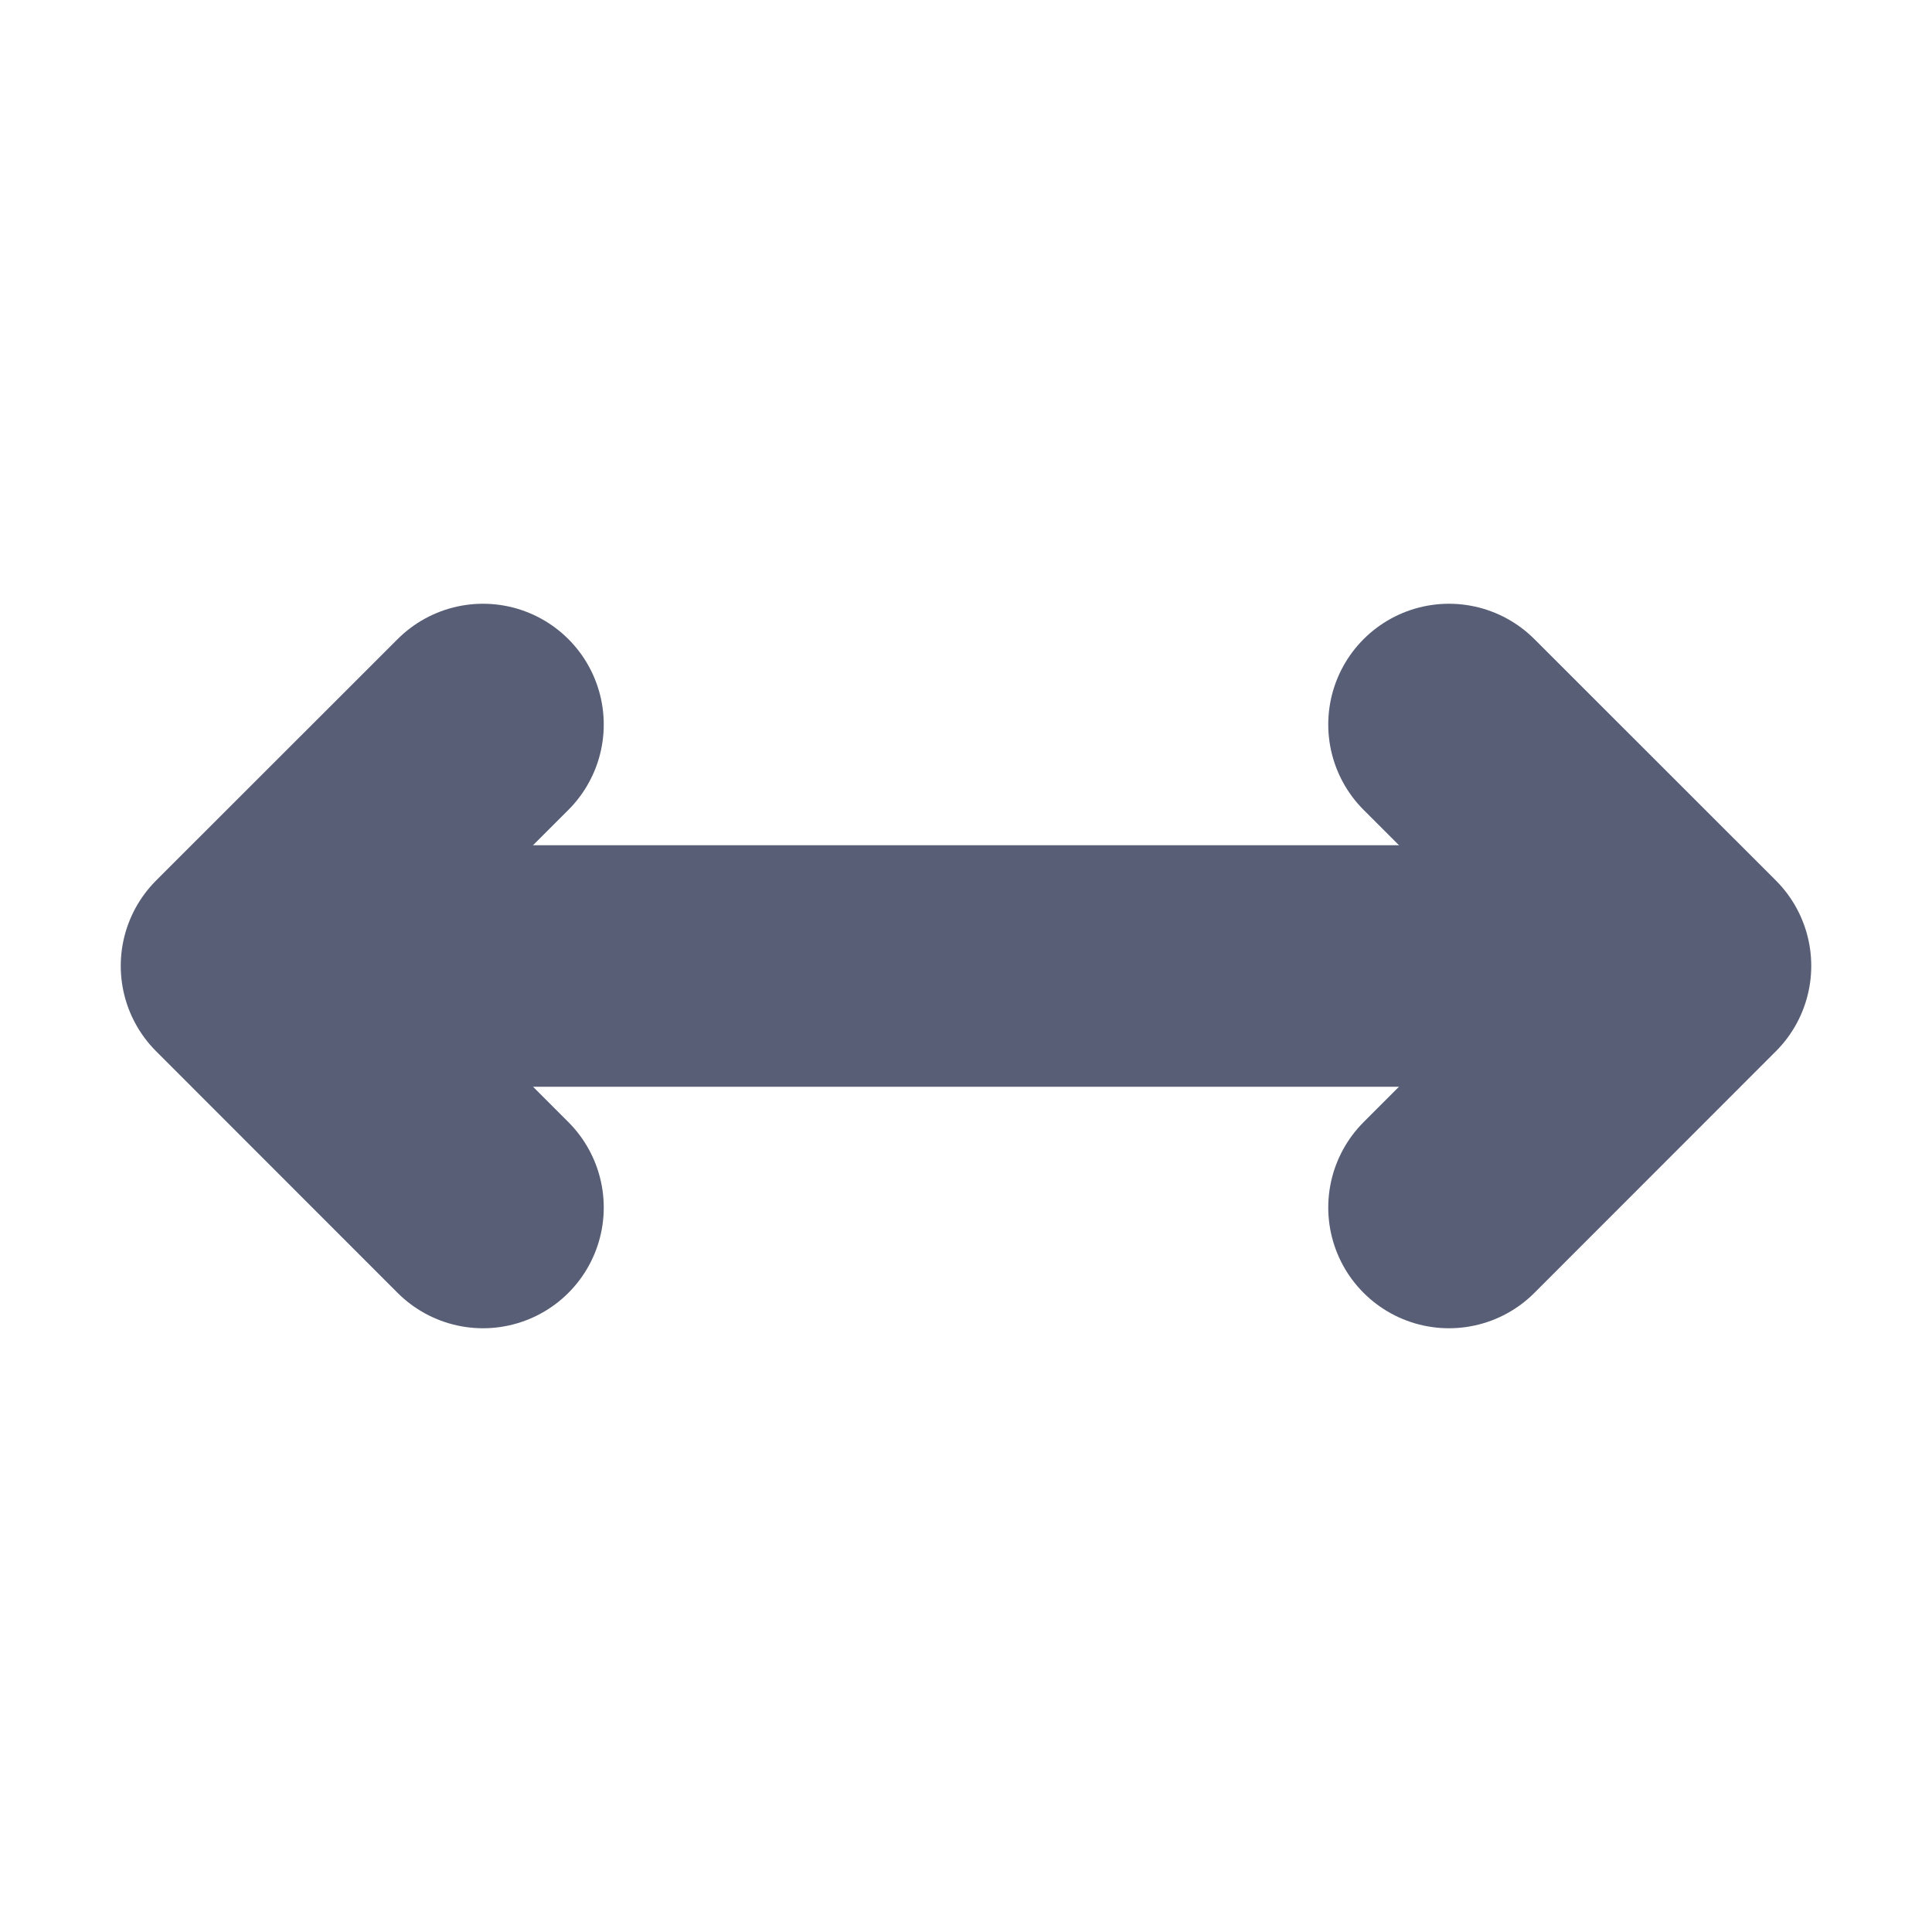
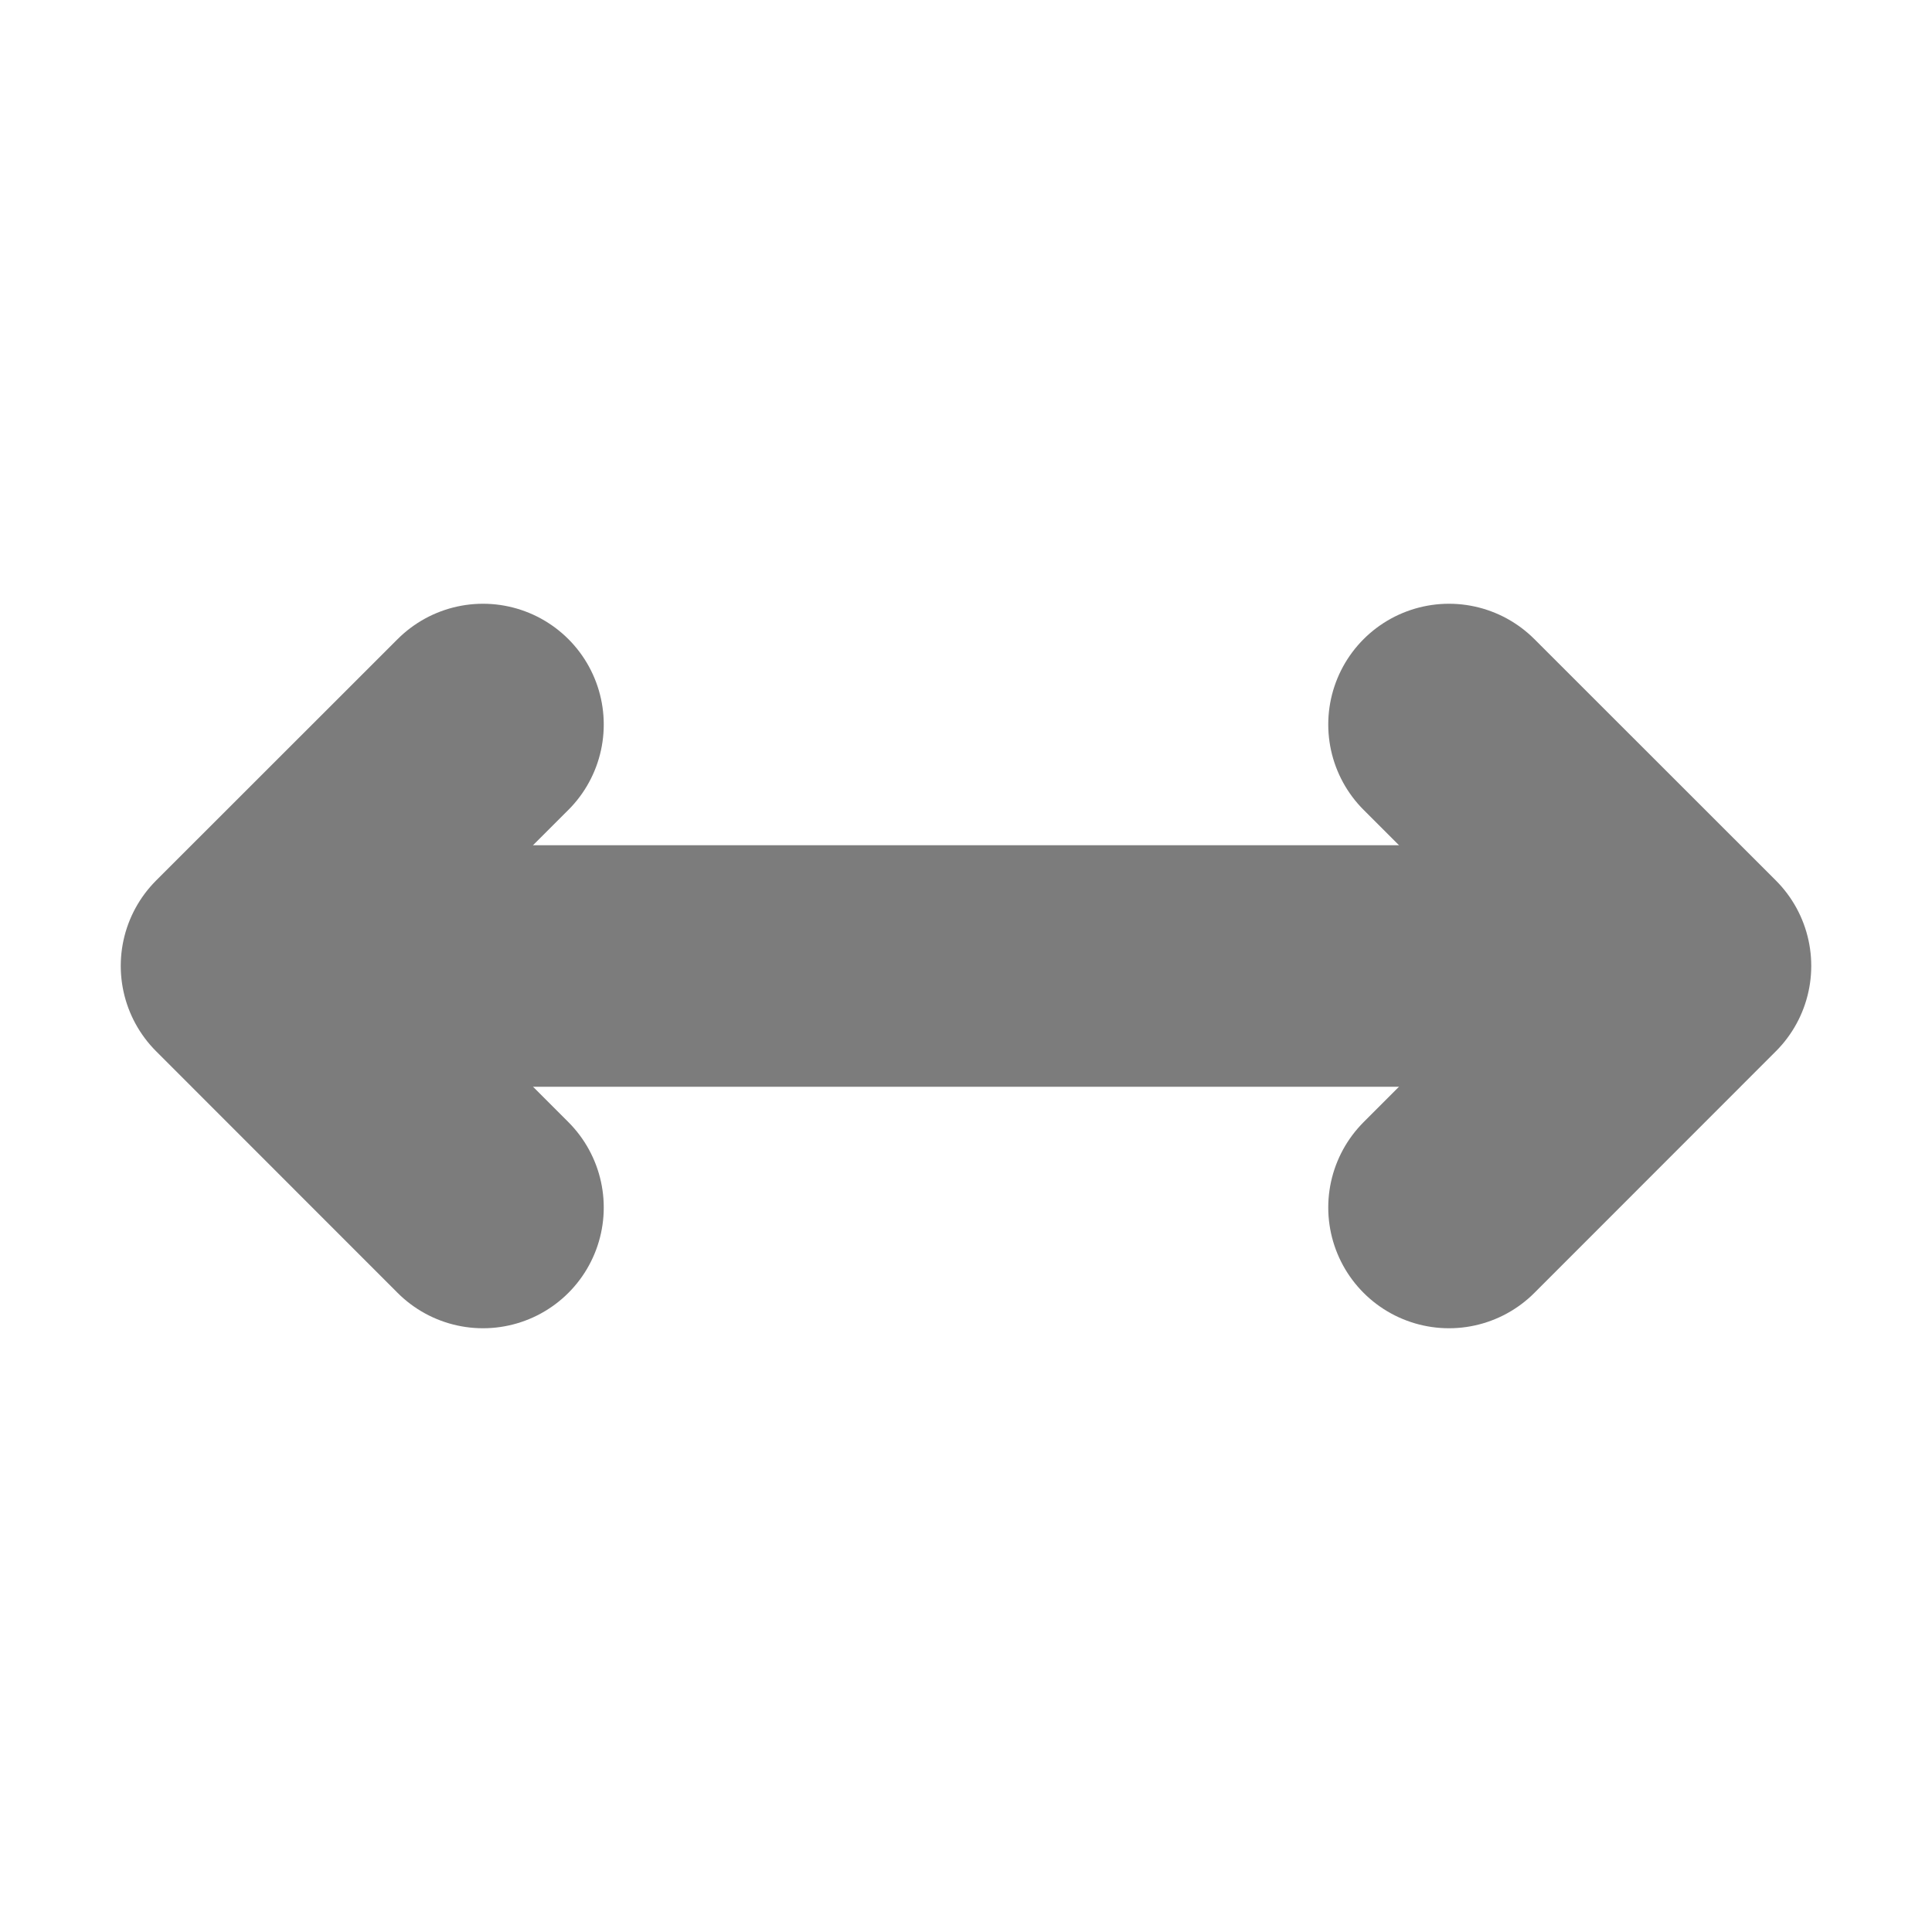
<svg xmlns="http://www.w3.org/2000/svg" width="16px" height="16px" viewBox="0 0 16 16" version="1.1">
  <defs />
  <g id="Page-1" stroke="none" stroke-width="1" fill="none" fill-rule="evenodd" stroke-linecap="round" stroke-linejoin="round">
-     <g id="x-icon_V2" stroke="#575E75" stroke-width="2">
+     <g id="x-icon_V2" stroke="#7C7C7C" stroke-width="2">
      <path d="M3,8 L12,8" id="Stroke-1" />
      <polyline id="Stroke-5" points="4 10 2 7.999 4 6" />
      <polyline id="Stroke-5-Copy" transform="translate(13, 8) scale(-1, 1) translate(-13, -8) " points="14 10 12 7.999 14 6" />
    </g>
  </g>
</svg>
